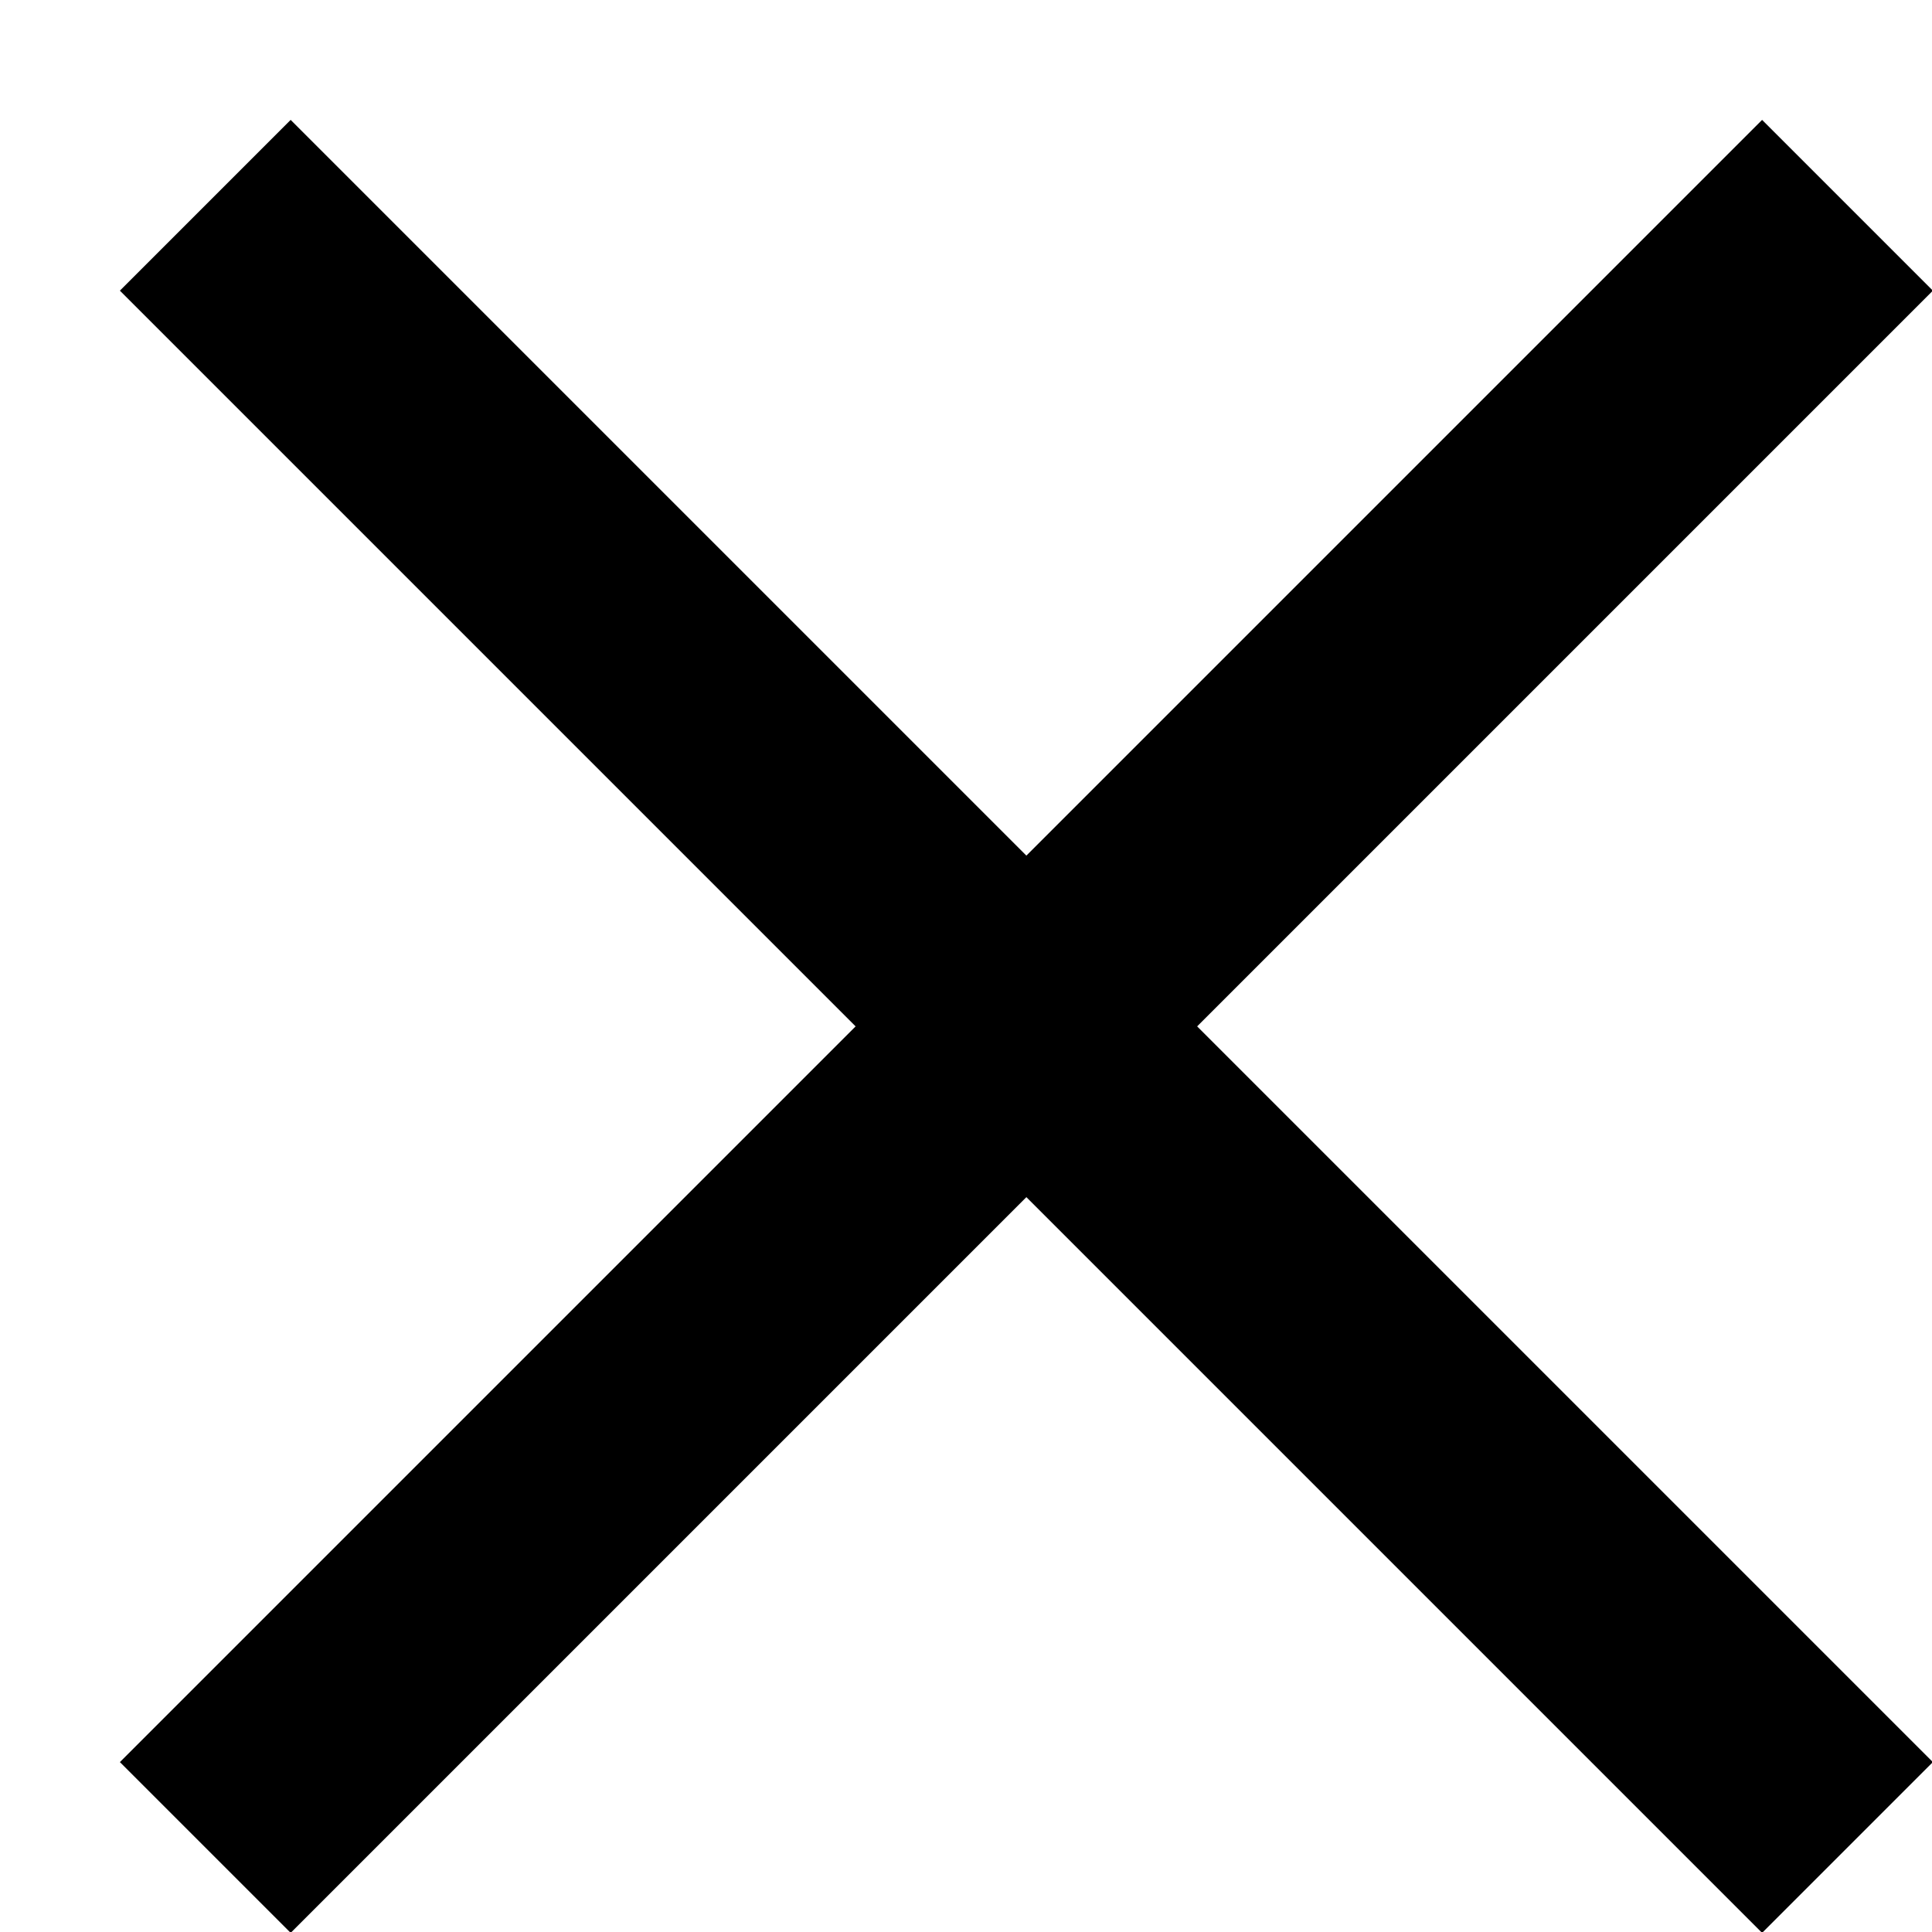
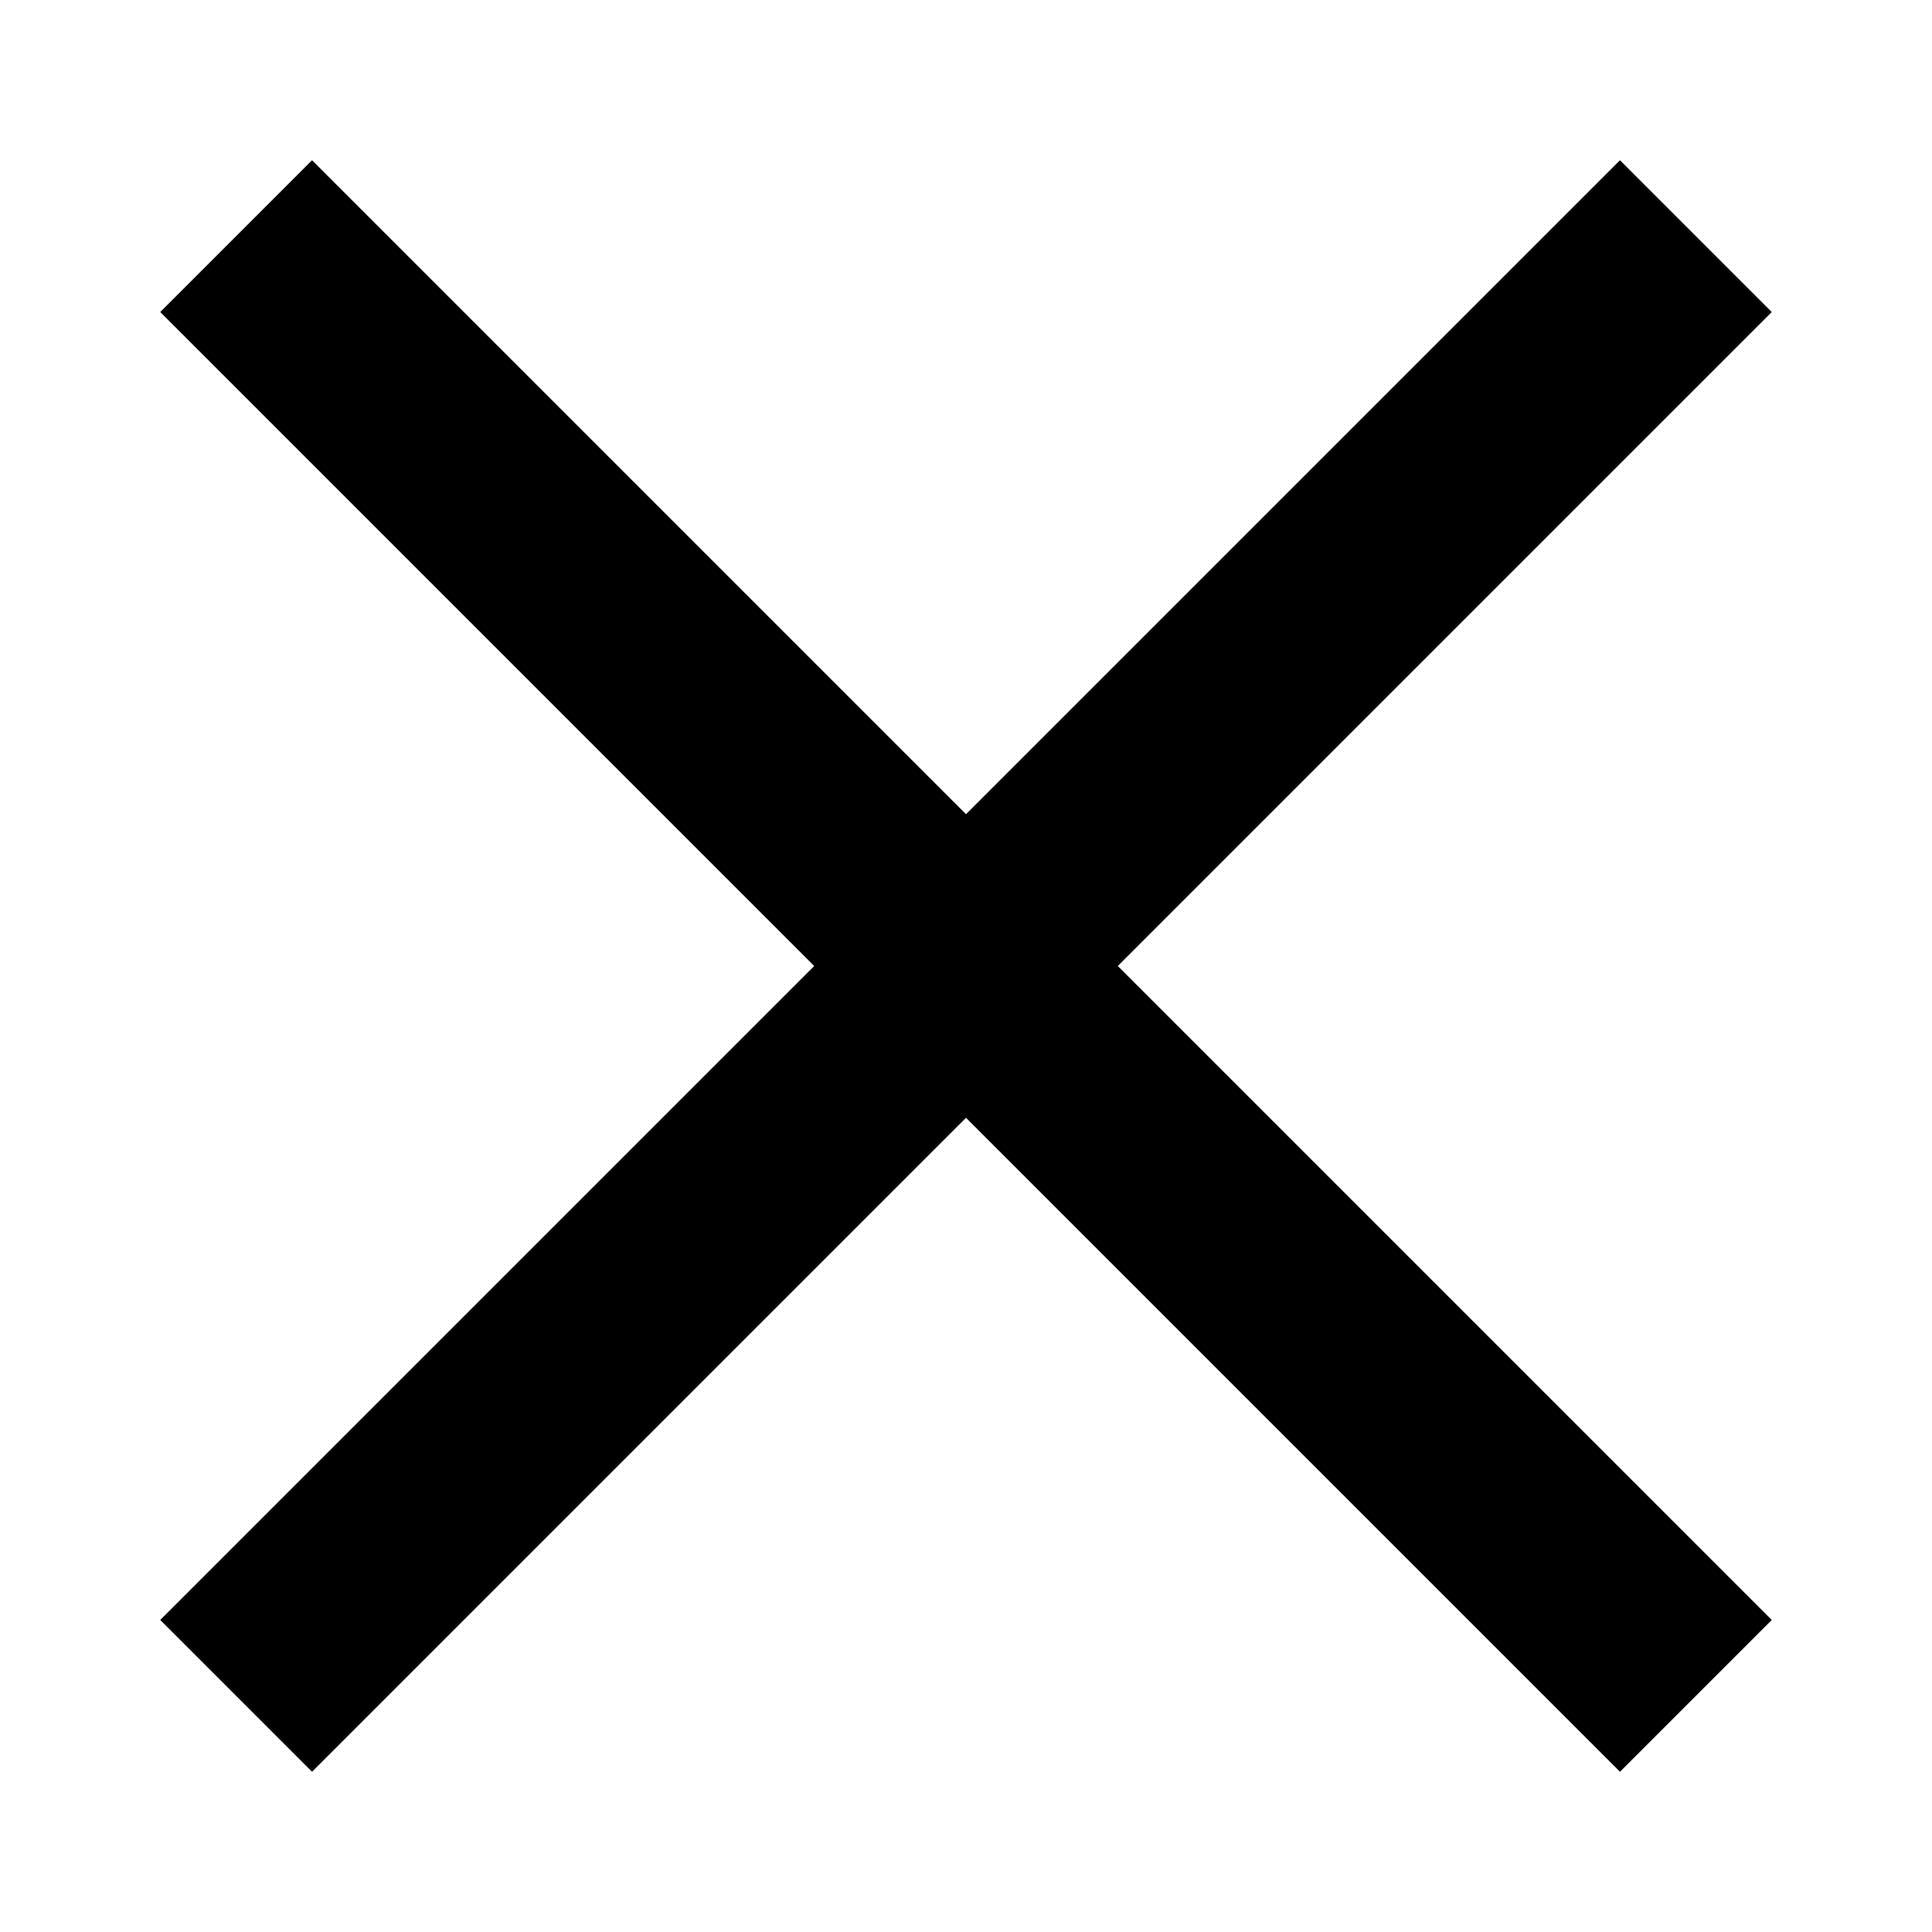
- <svg xmlns="http://www.w3.org/2000/svg" version="1.1" id="Layer_1" x="0px" y="0px" viewBox="0 0 16 16" style="enable-background:new 0 0 16 16;" xml:space="preserve">
+ <svg xmlns="http://www.w3.org/2000/svg" version="1.1" id="Layer_1" x="0px" y="0px" viewBox="0 0 18 18" style="enable-background:new 0 0 18 18;" xml:space="preserve">
  <style type="text/css">
	.st0{fill:none;stroke:#000000;stroke-width:2;}
	.st1{clip-path:url(#SVGID_2_);fill:none;stroke:#000000;stroke-width:2;}
	.st2{clip-path:url(#SVGID_4_);fill:none;stroke:#000000;stroke-width:2;}
	.st3{fill:none;stroke:#000000;stroke-width:1.516;}
	.st4{fill:none;stroke:#000000;stroke-width:1.415;}
	.st5{clip-path:url(#SVGID_6_);fill:none;stroke:#000000;stroke-width:2;}
	.st6{clip-path:url(#SVGID_8_);fill:none;stroke:#000000;stroke-width:2;}
	.st7{fill:#E1E33A;}
	.st8{clip-path:url(#SVGID_10_);fill:none;stroke:#000000;stroke-width:2;}
	.st9{clip-path:url(#SVGID_12_);fill:none;stroke:#000000;stroke-width:2;}
</style>
  <g>
    <g>
-       <line class="st0" x1="1.7" y1="1.7" x2="15.3" y2="15.3" />
-       <line class="st0" x1="15.3" y1="1.7" x2="1.7" y2="15.3" />
+       <line class="st0" x1="2.2" y1="2.2" x2="15.8" y2="15.8" />
+       <line class="st0" x1="15.8" y1="2.2" x2="2.2" y2="15.8" />
    </g>
  </g>
</svg>
